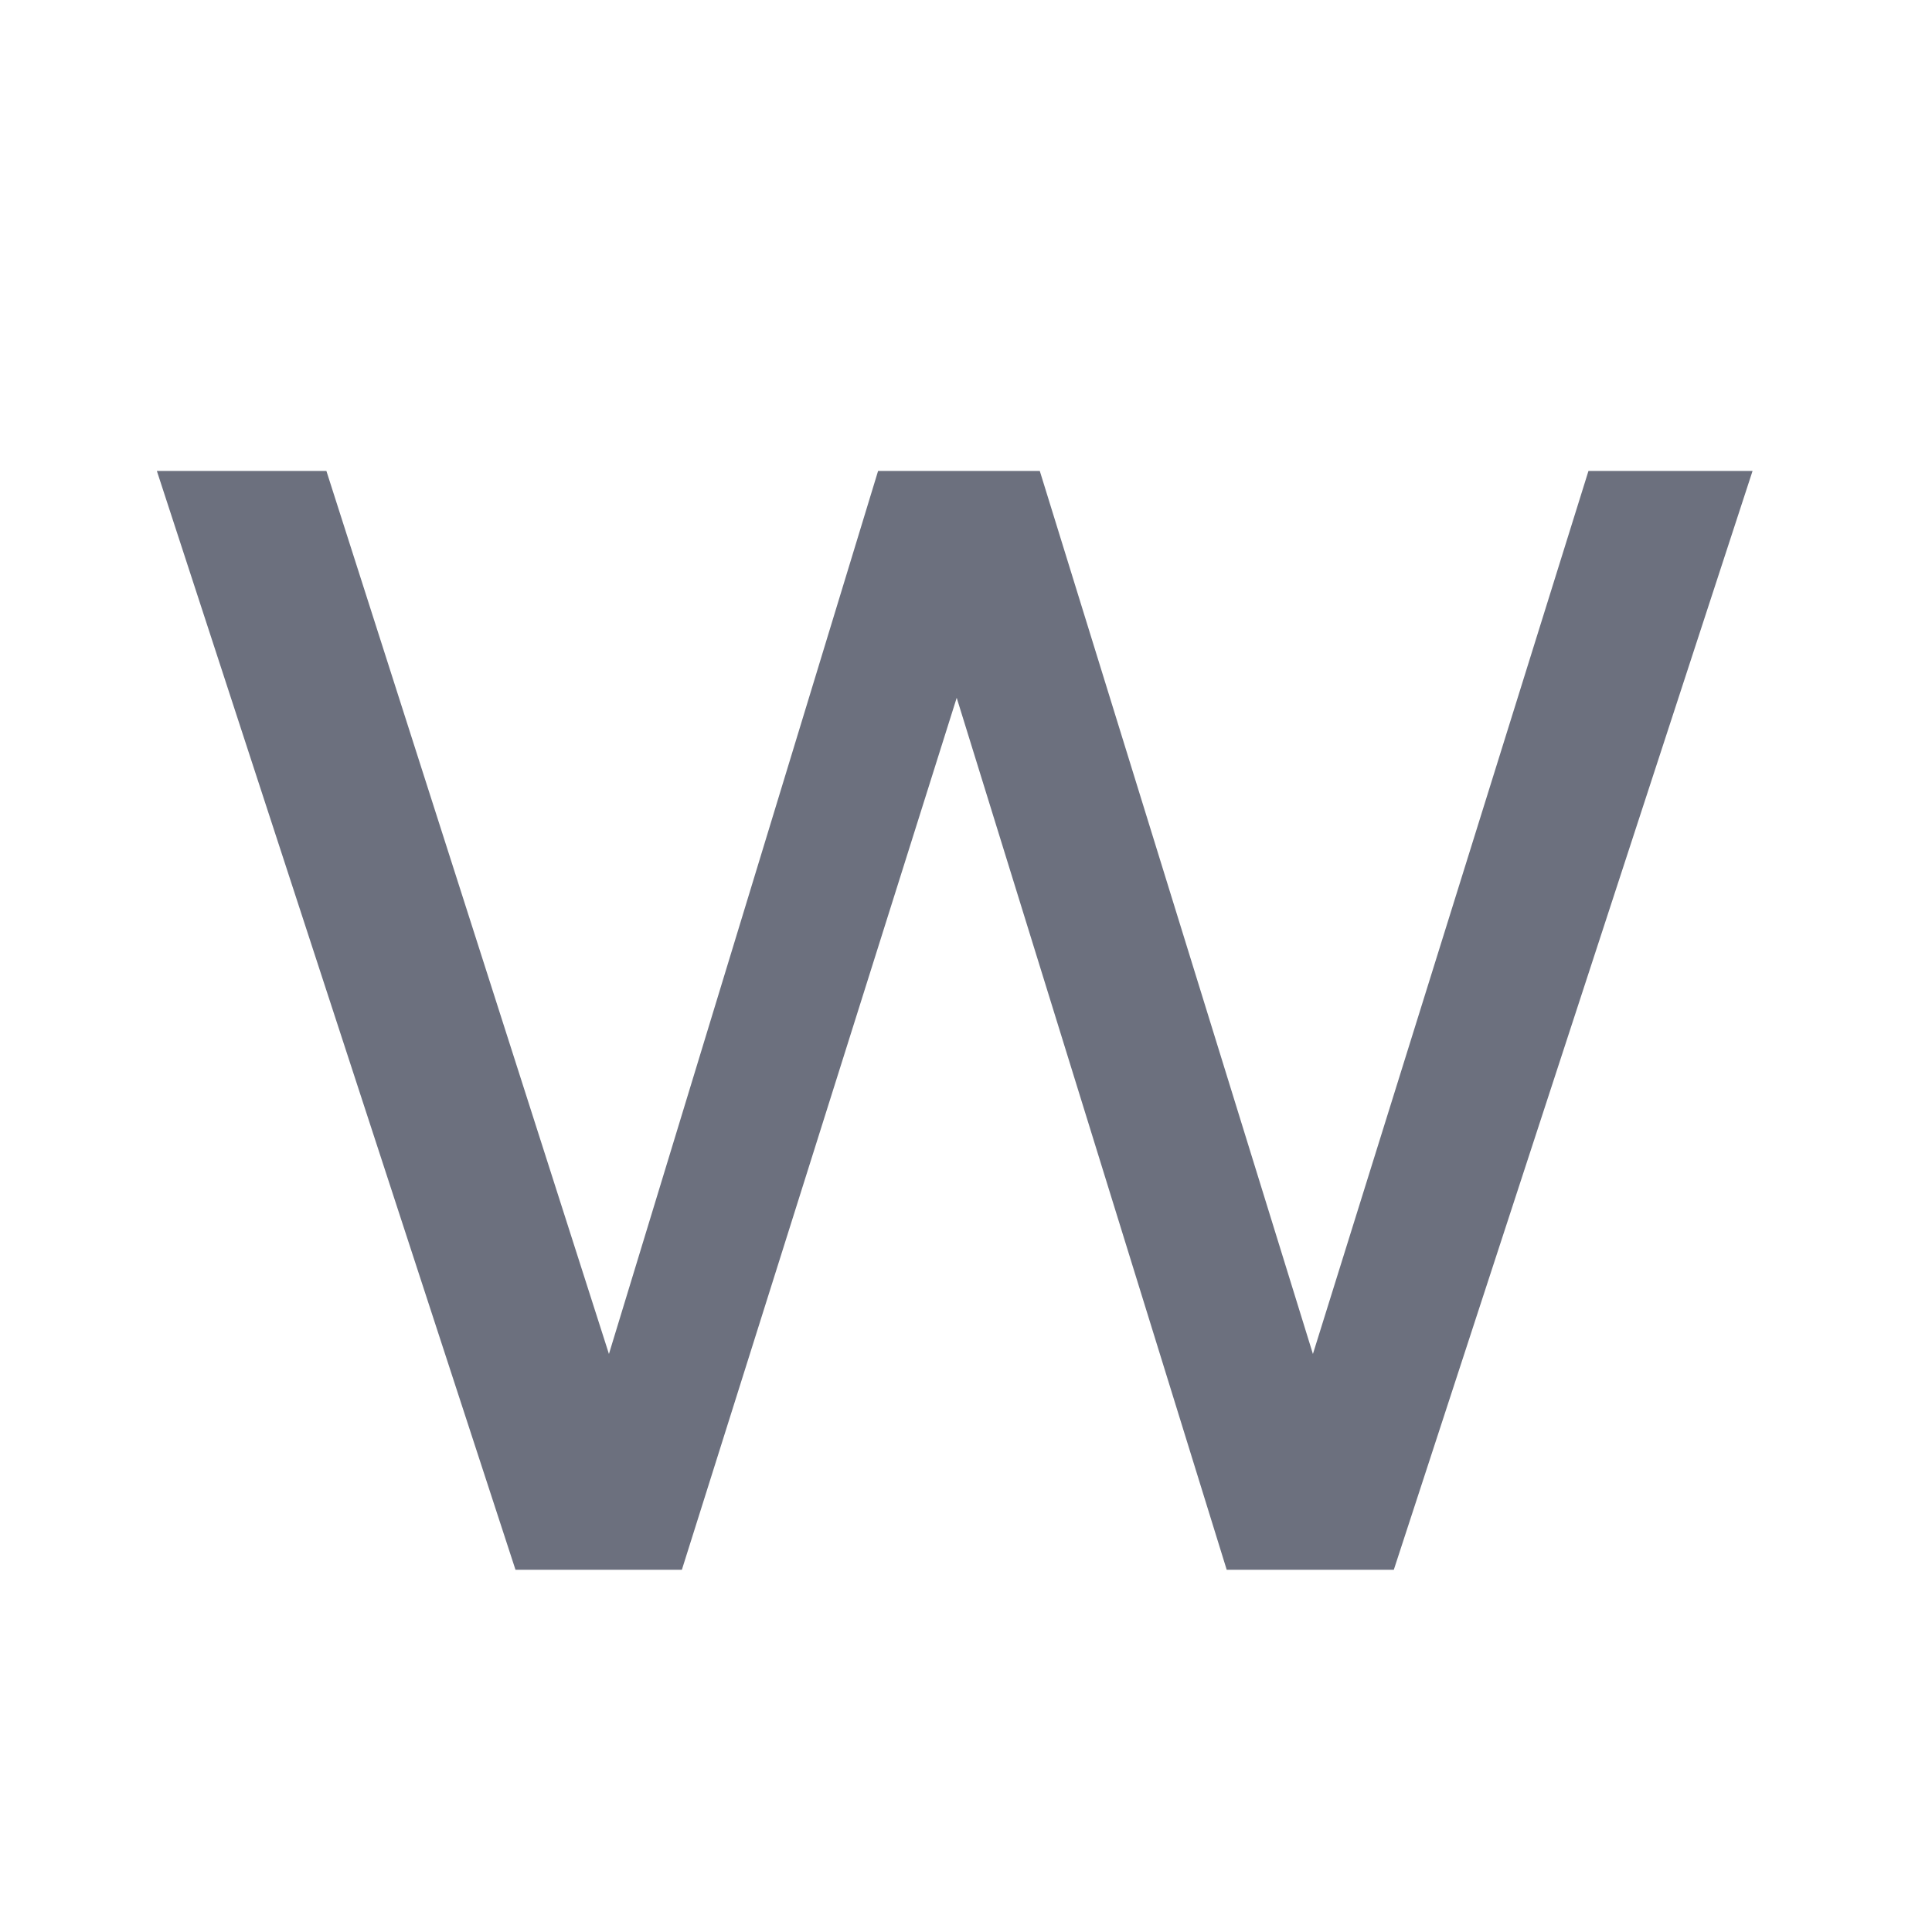
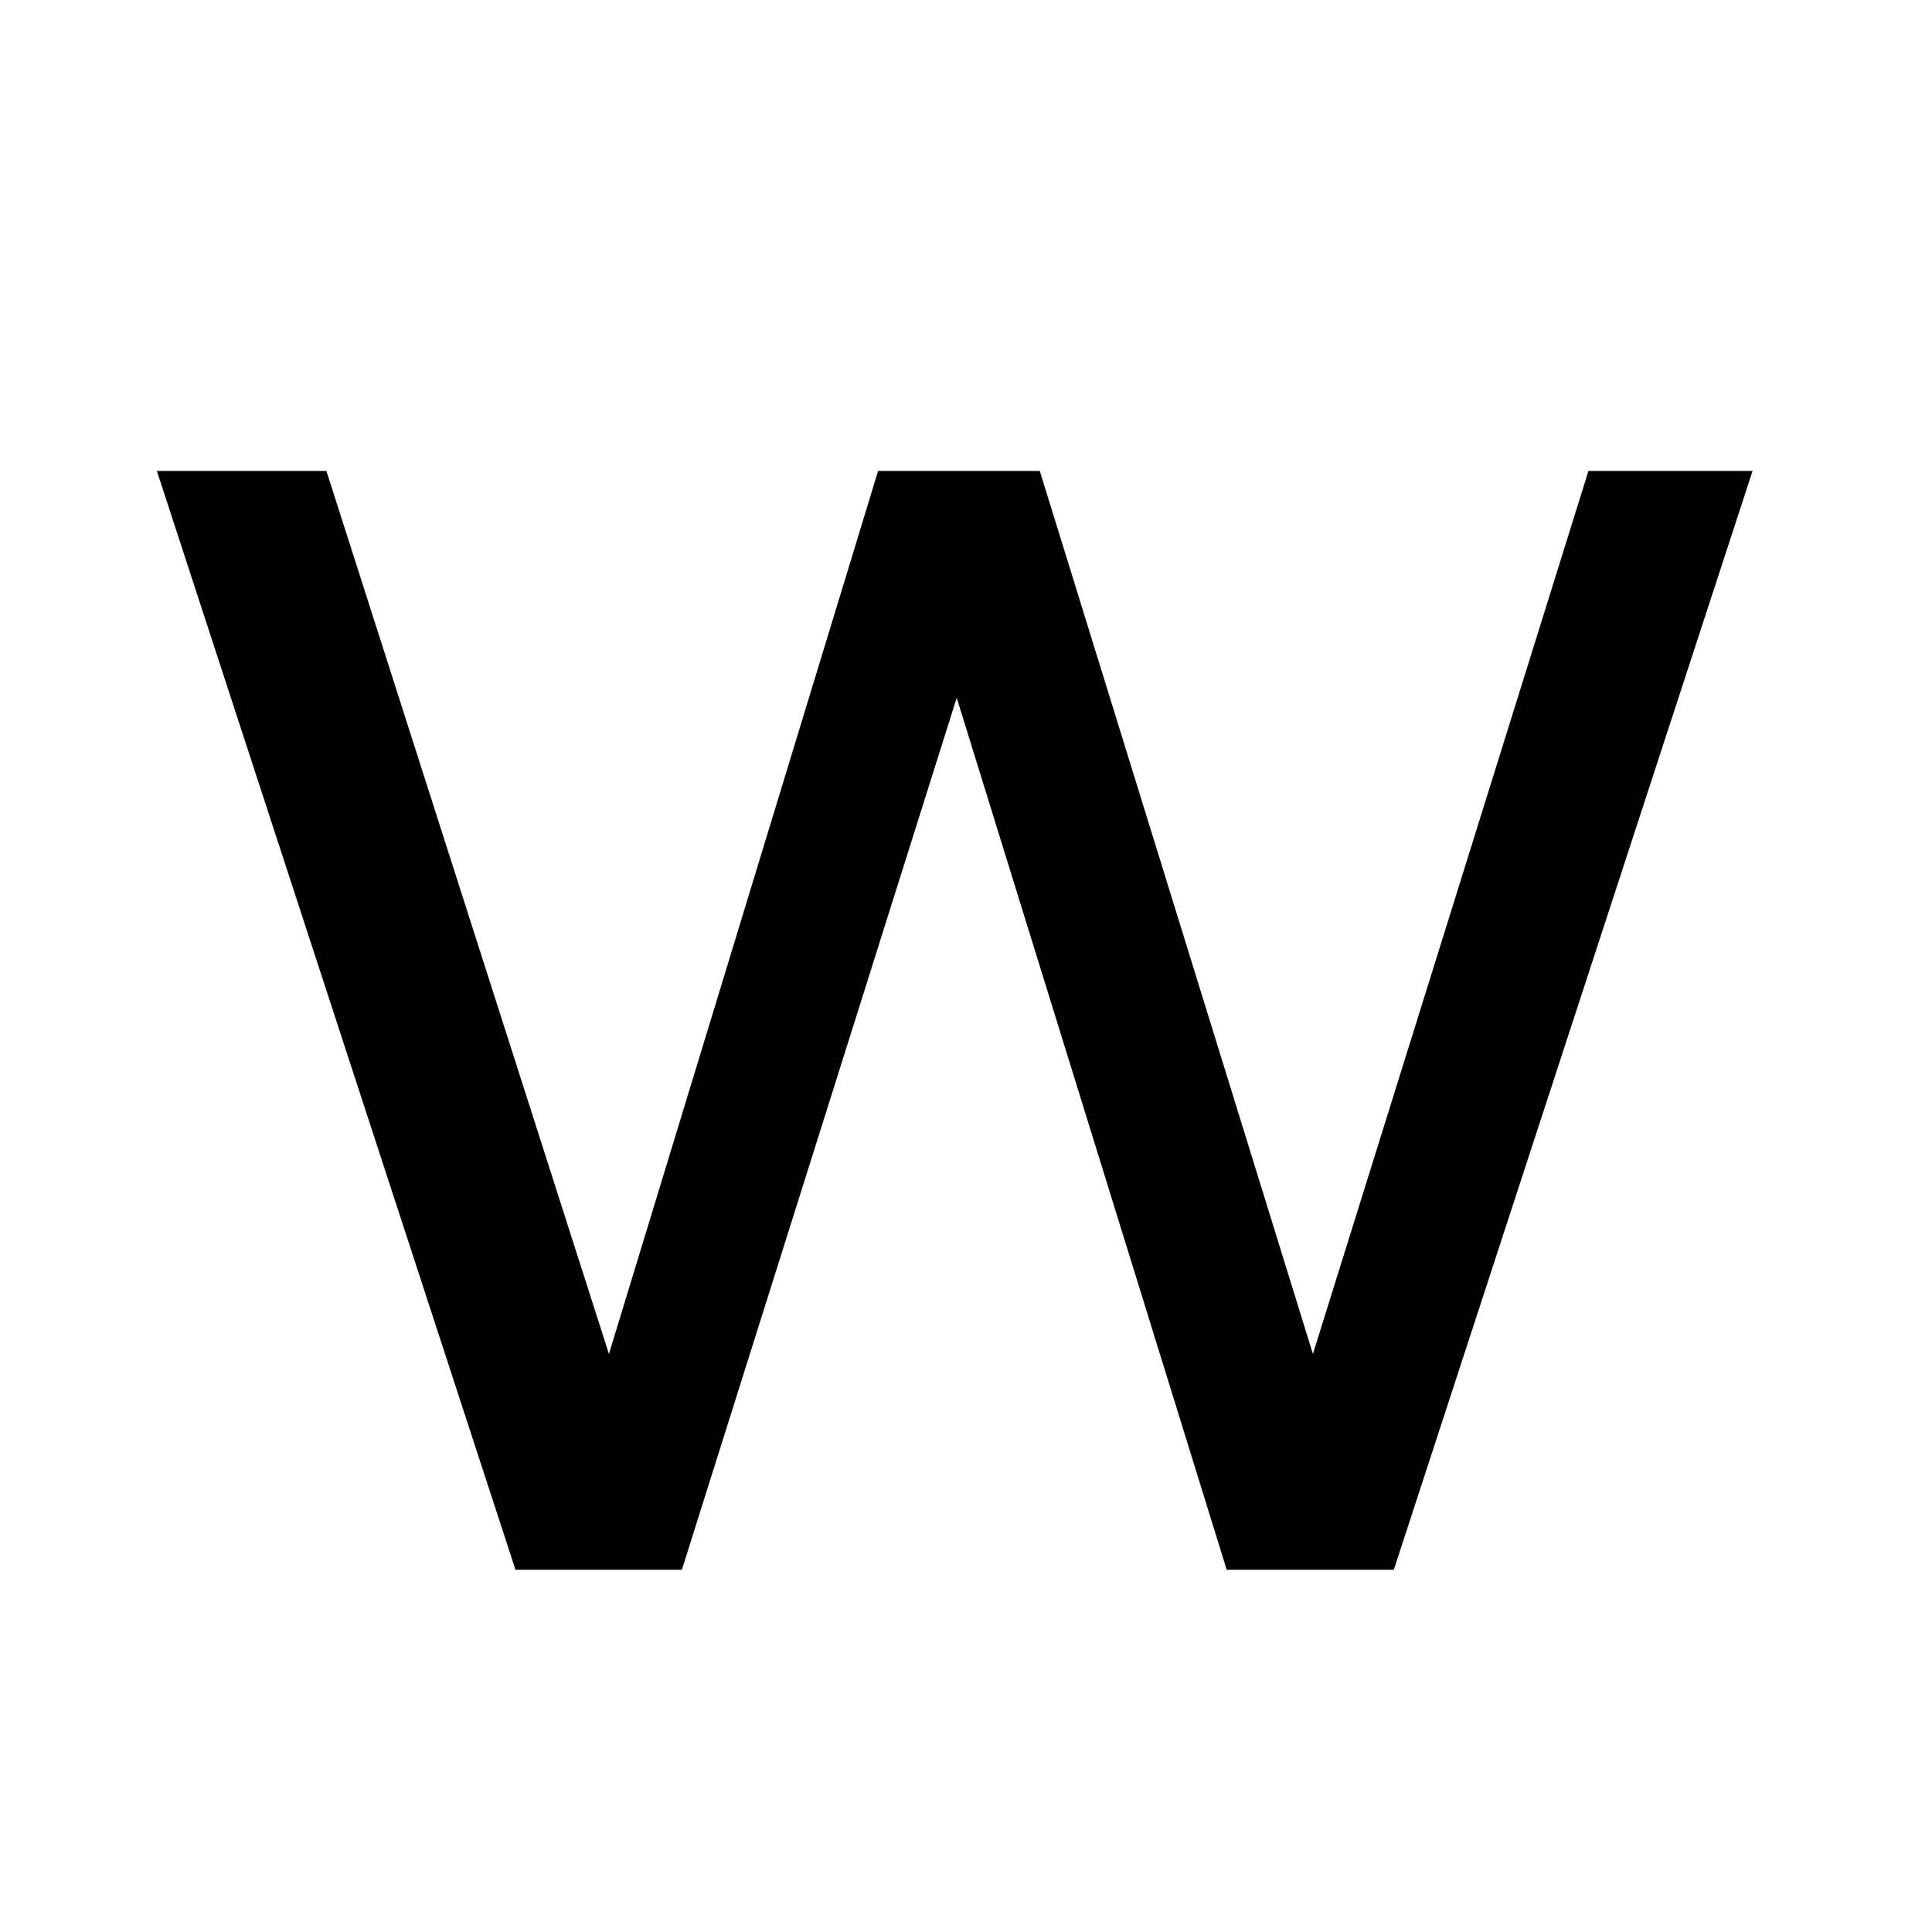
<svg xmlns="http://www.w3.org/2000/svg" width="16" height="16" viewBox="0 0 16 16" fill="none">
-   <path d="M4.269 13L1.299 3.9H2.703L5.043 11.213L7.272 3.9H8.611L10.873 11.213L13.155 3.9H14.514L11.543 13H10.159L7.923 5.779L5.647 13H4.269Z" fill="#6C707E" />
+   <path d="M4.269 13L1.299 3.9H2.703L5.043 11.213L7.272 3.9H8.611L10.873 11.213L13.155 3.9H14.514L11.543 13H10.159L7.923 5.779L5.647 13H4.269Z" fill="currentColor" />
</svg>
